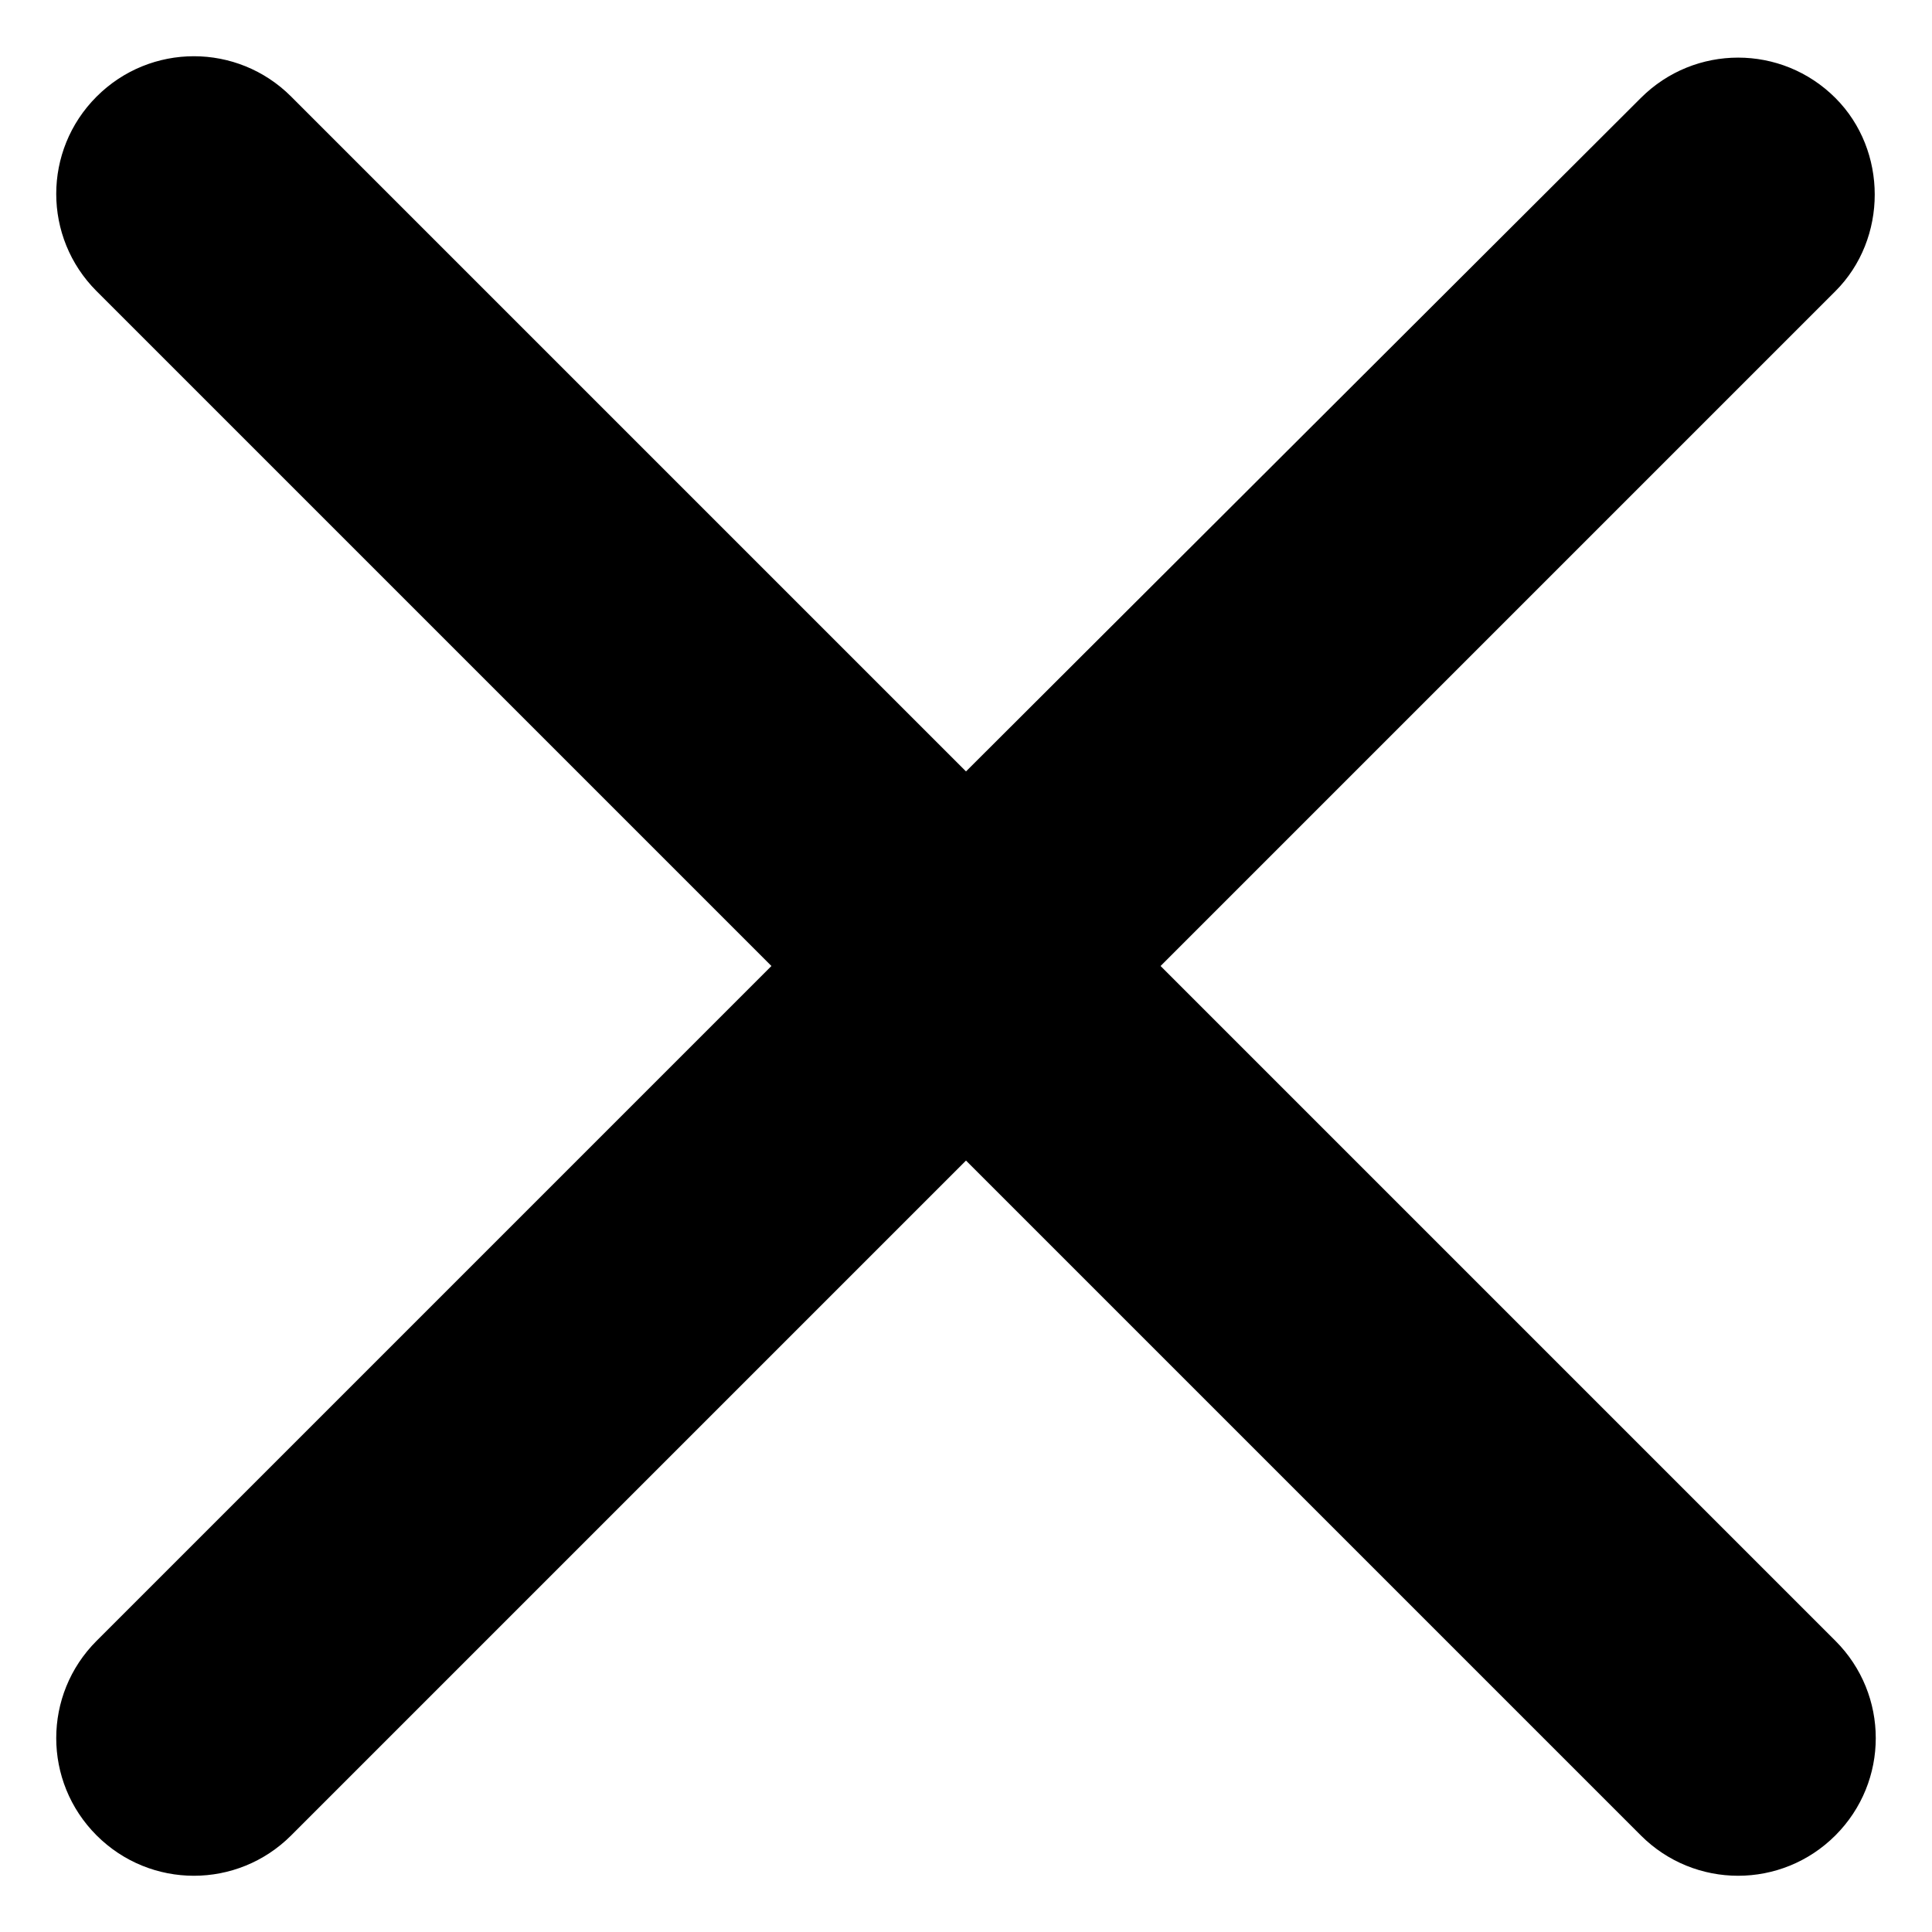
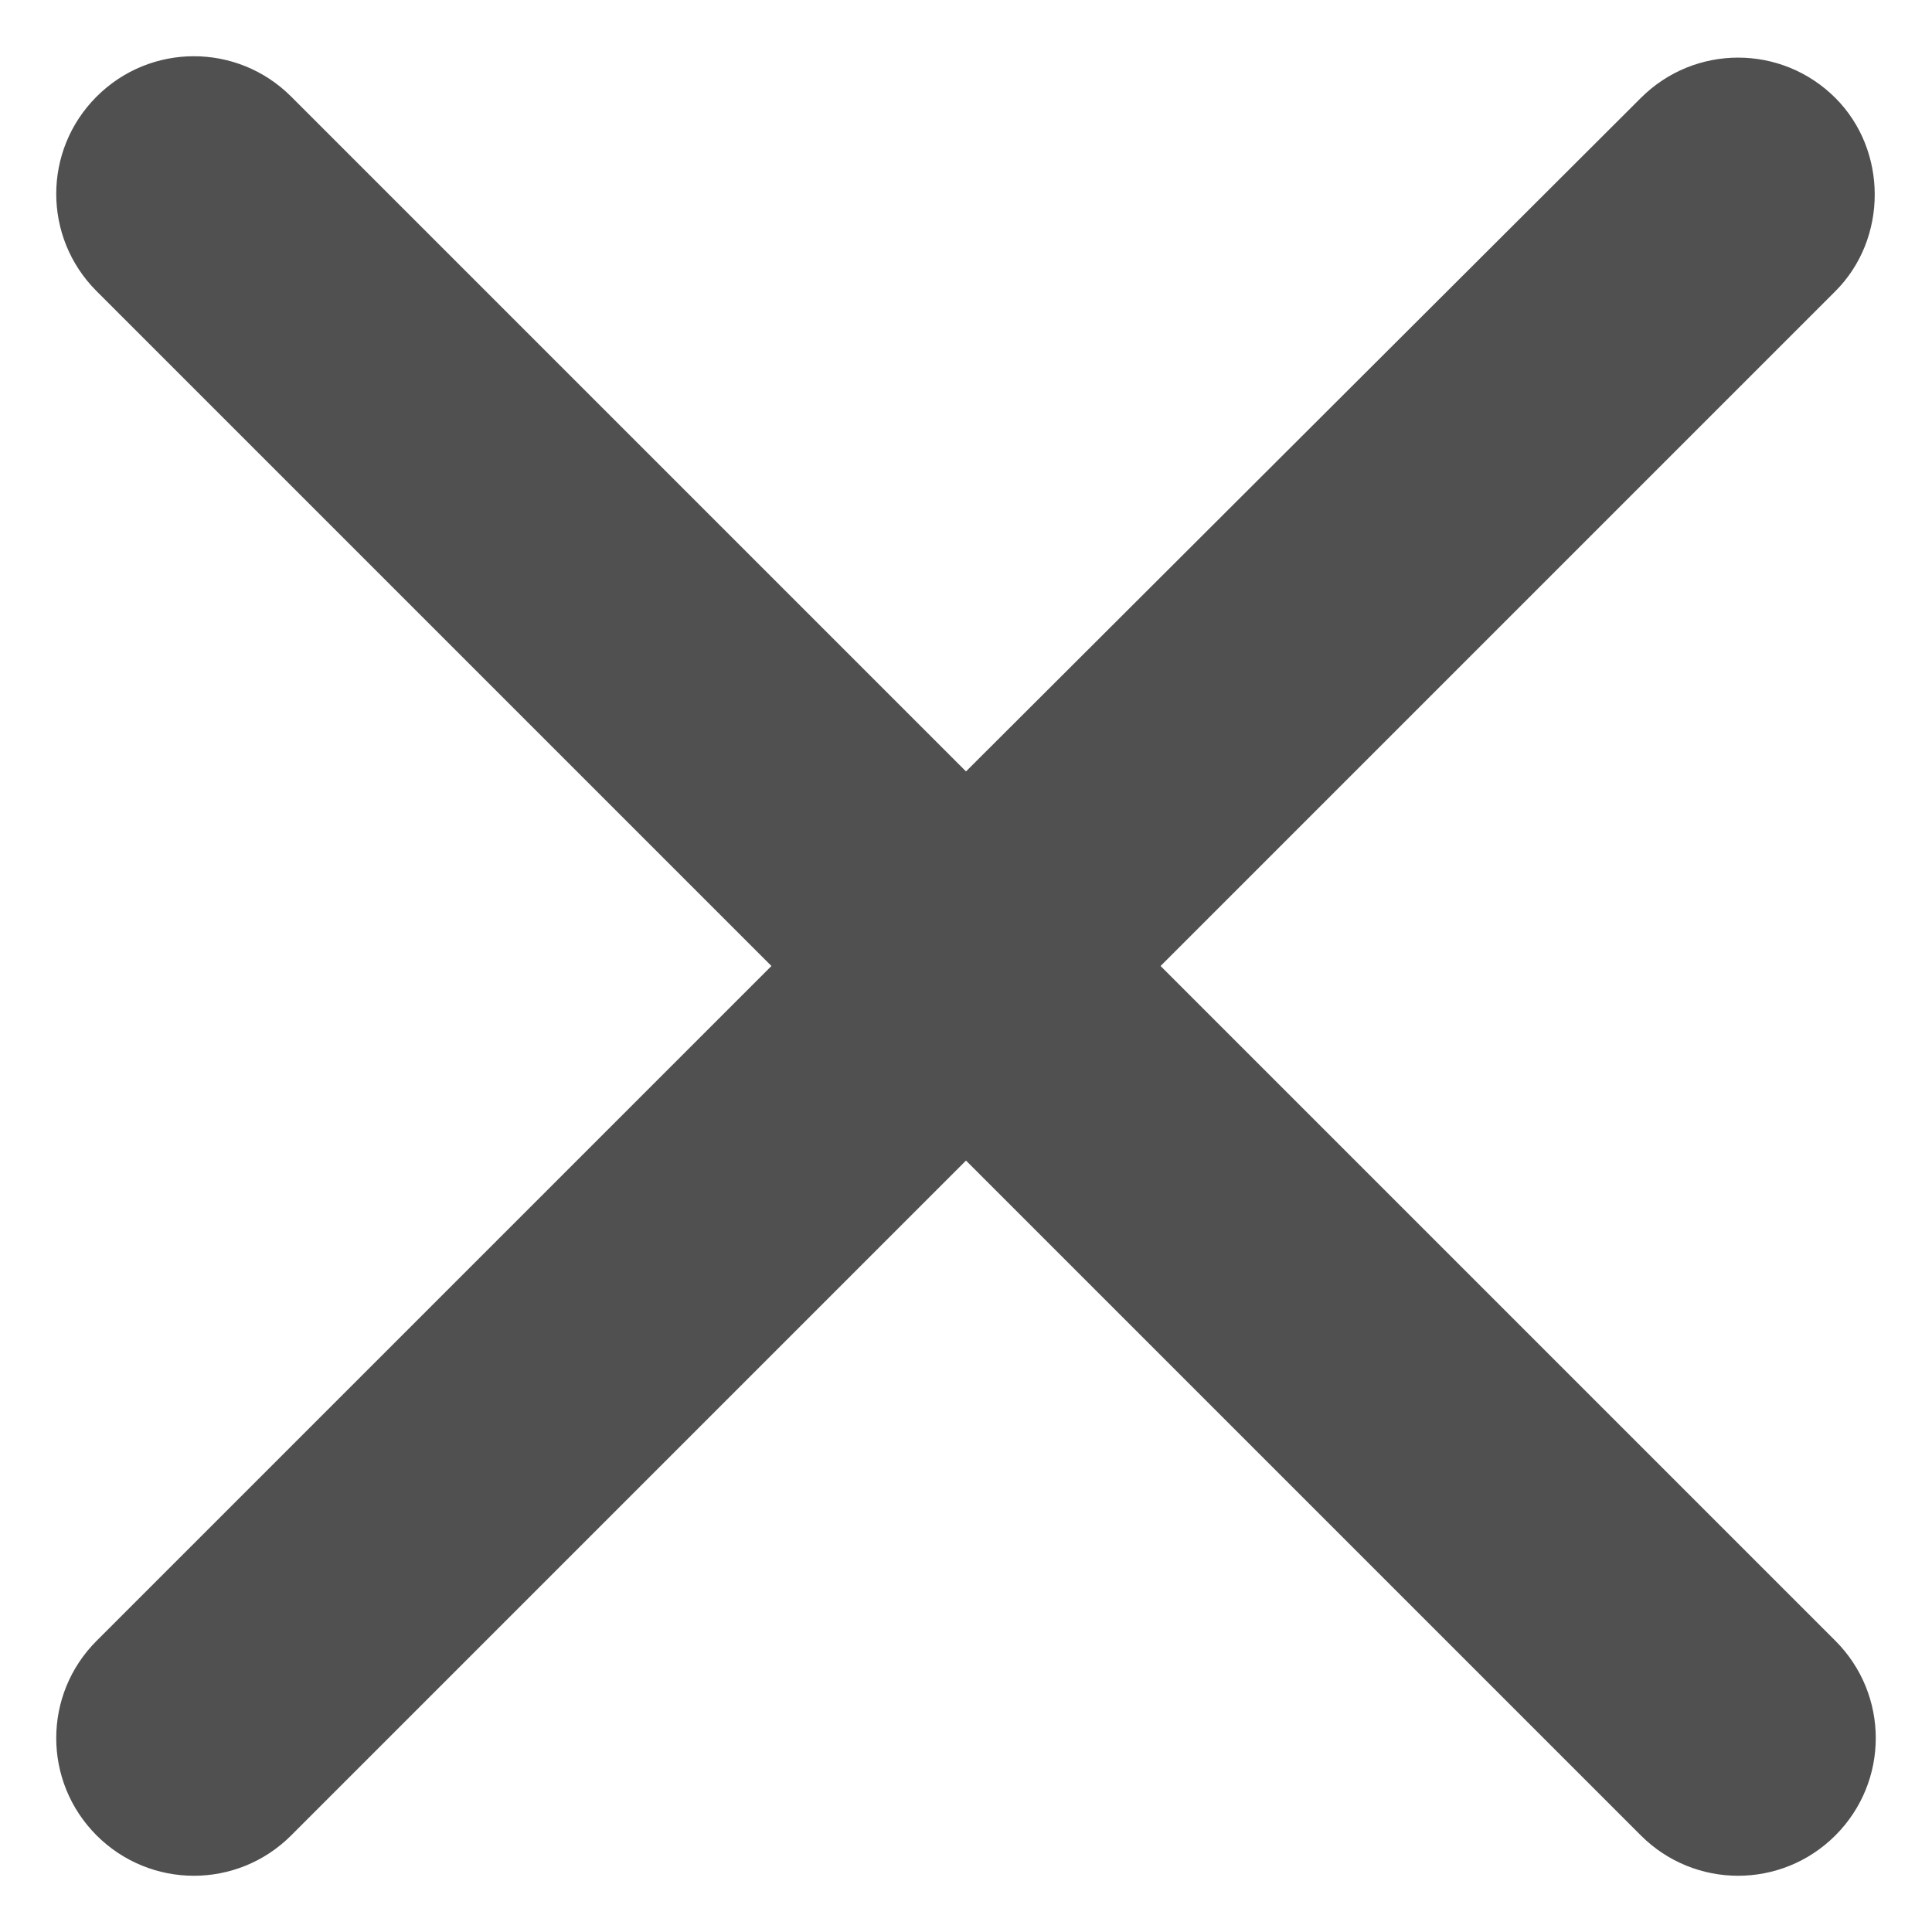
<svg xmlns="http://www.w3.org/2000/svg" width="14" height="14" viewBox="0 0 14 14" fill="none">
-   <path d="M13.3 0.71C12.91 0.32 12.28 0.32 11.89 0.71L7 5.59L2.11 0.7C1.72 0.31 1.09 0.31 0.7 0.7C0.31 1.09 0.31 1.72 0.7 2.11L5.59 7L0.7 11.89C0.31 12.28 0.31 12.91 0.7 13.3C1.09 13.69 1.72 13.69 2.11 13.3L7 8.41L11.89 13.3C12.28 13.69 12.91 13.69 13.3 13.3C13.69 12.91 13.69 12.28 13.3 11.89L8.41 7L13.3 2.11C13.68 1.73 13.68 1.09 13.3 0.71Z" fill="black" />
+   <path d="M13.3 0.71C12.91 0.32 12.28 0.32 11.89 0.71L7 5.59L2.11 0.7C1.72 0.31 1.09 0.31 0.7 0.7C0.31 1.09 0.31 1.72 0.7 2.11L5.59 7L0.7 11.89C0.31 12.28 0.31 12.91 0.7 13.3C1.09 13.69 1.72 13.69 2.11 13.3L7 8.41L11.89 13.3C12.28 13.69 12.91 13.69 13.3 13.3C13.69 12.91 13.69 12.28 13.3 11.89L8.41 7L13.3 2.11C13.68 1.73 13.68 1.09 13.3 0.71Z" fill="#505050" />
</svg>
